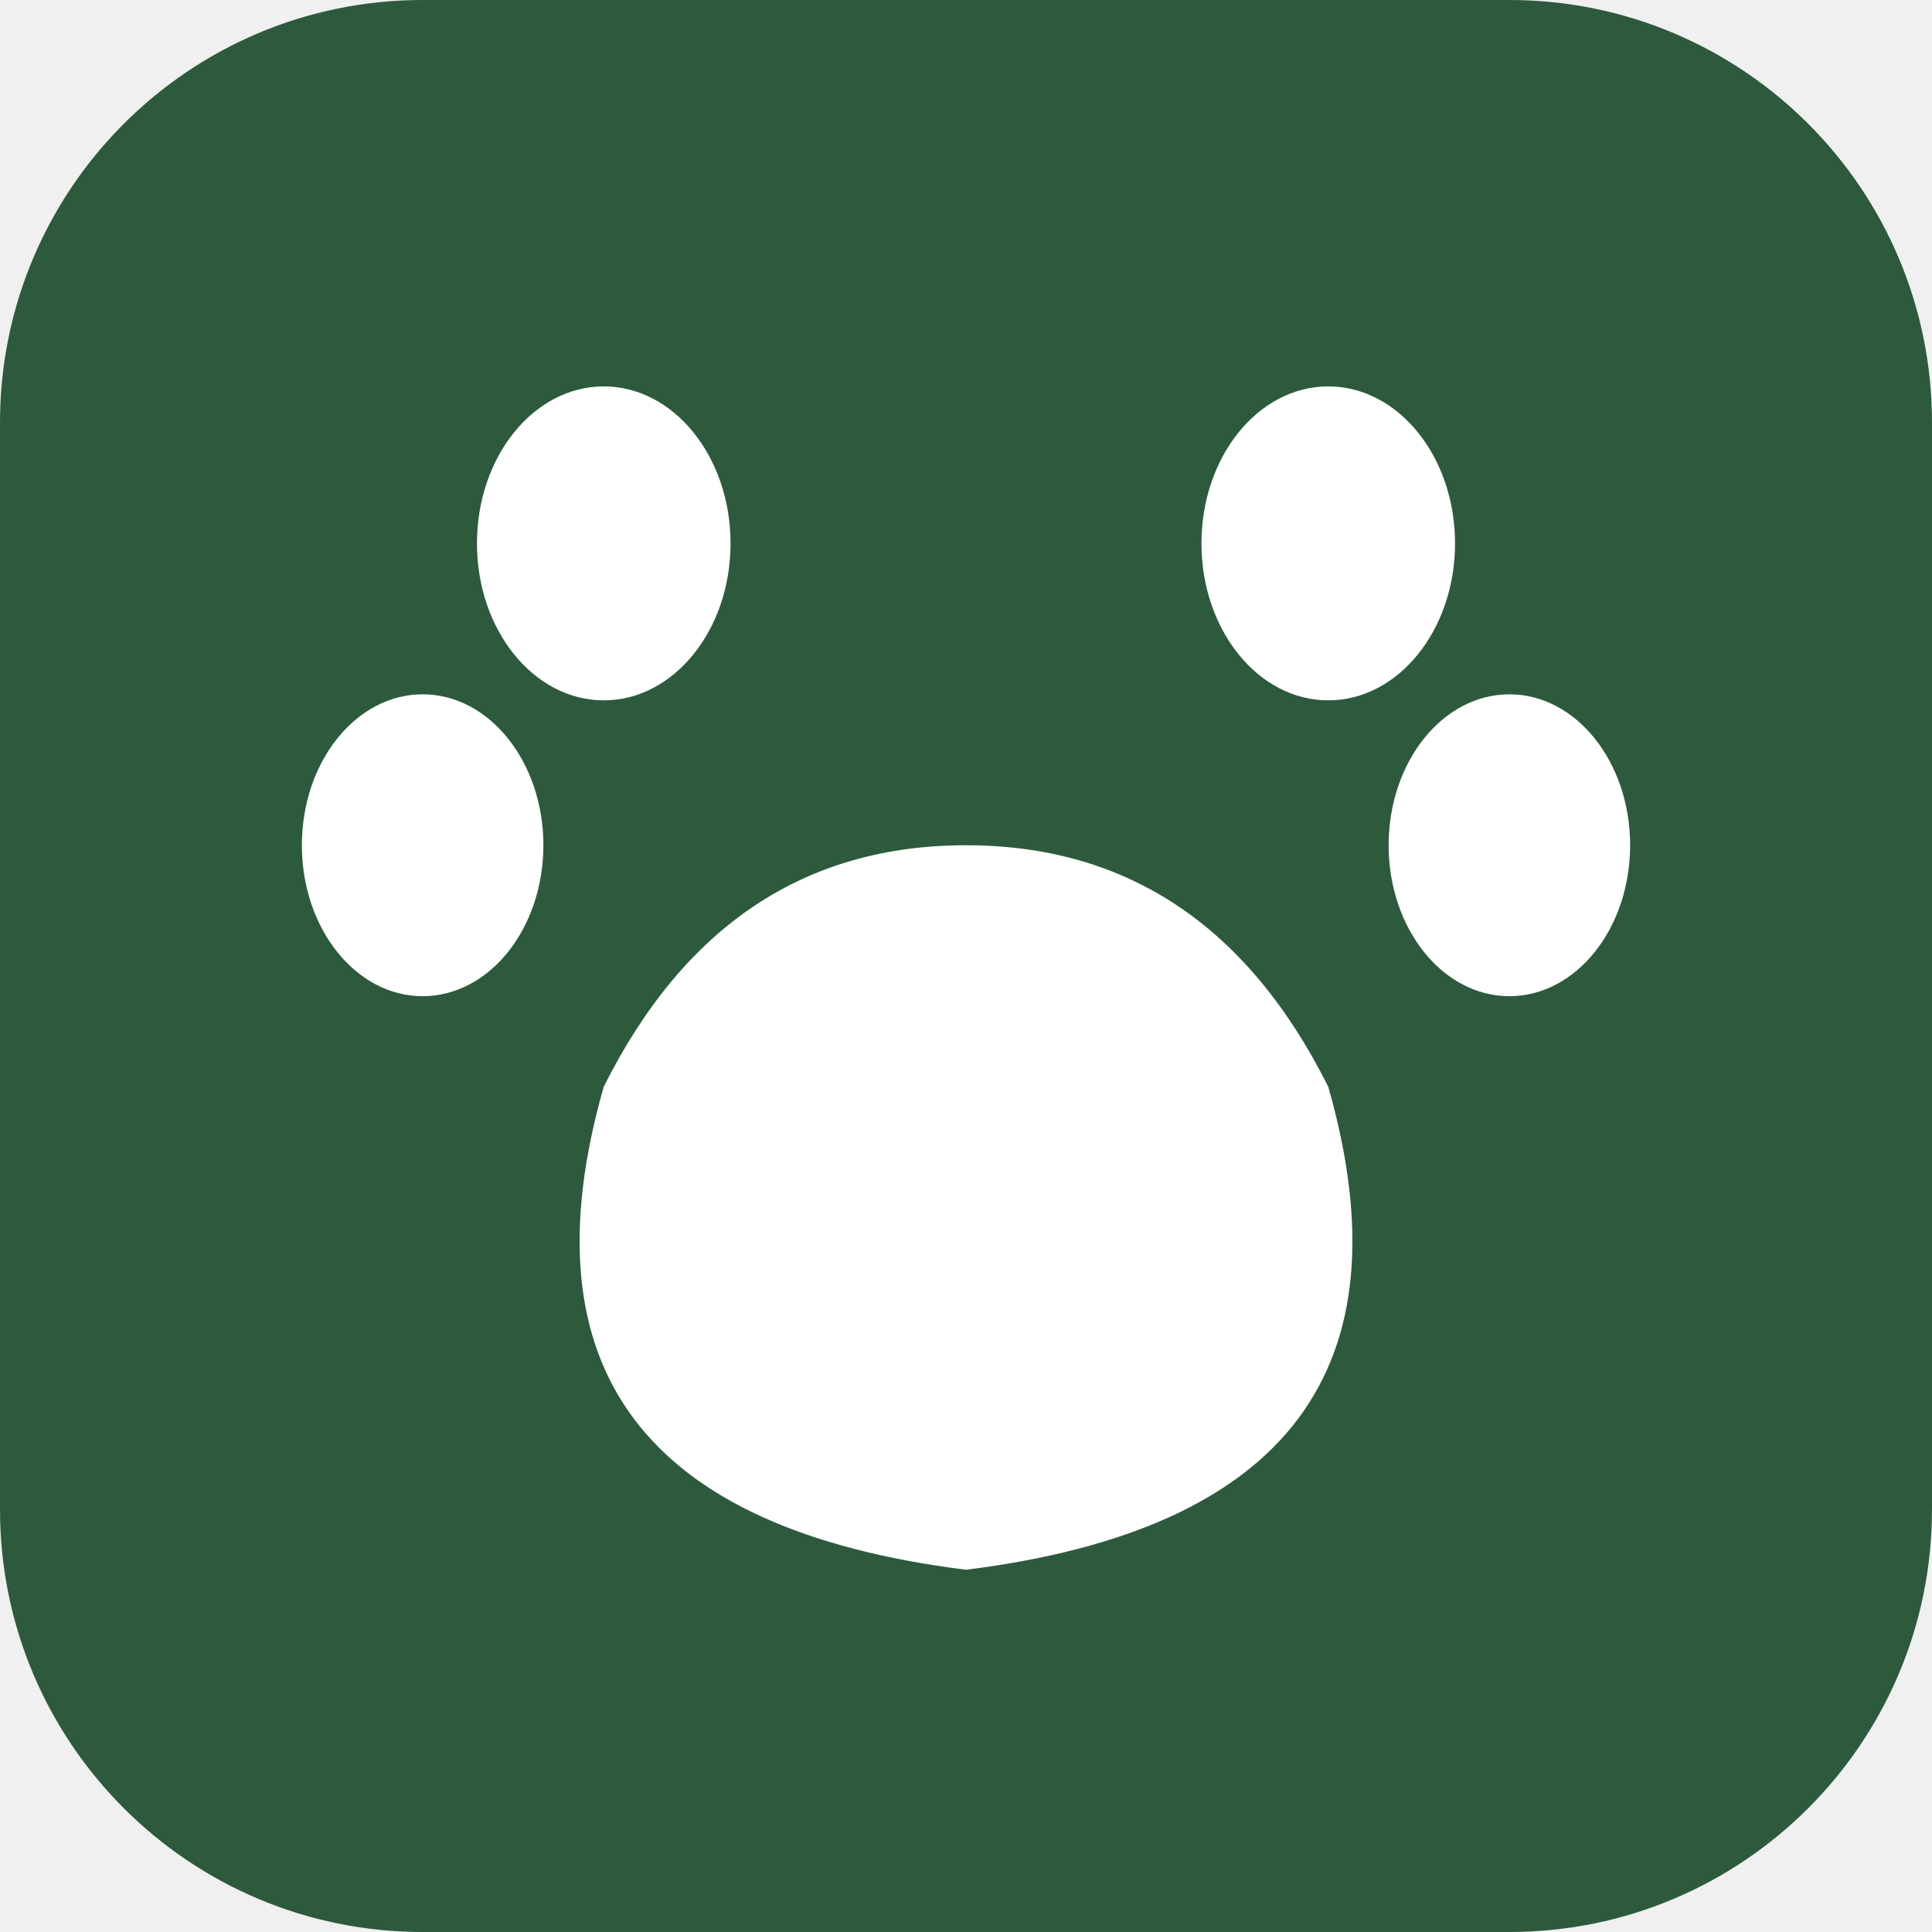
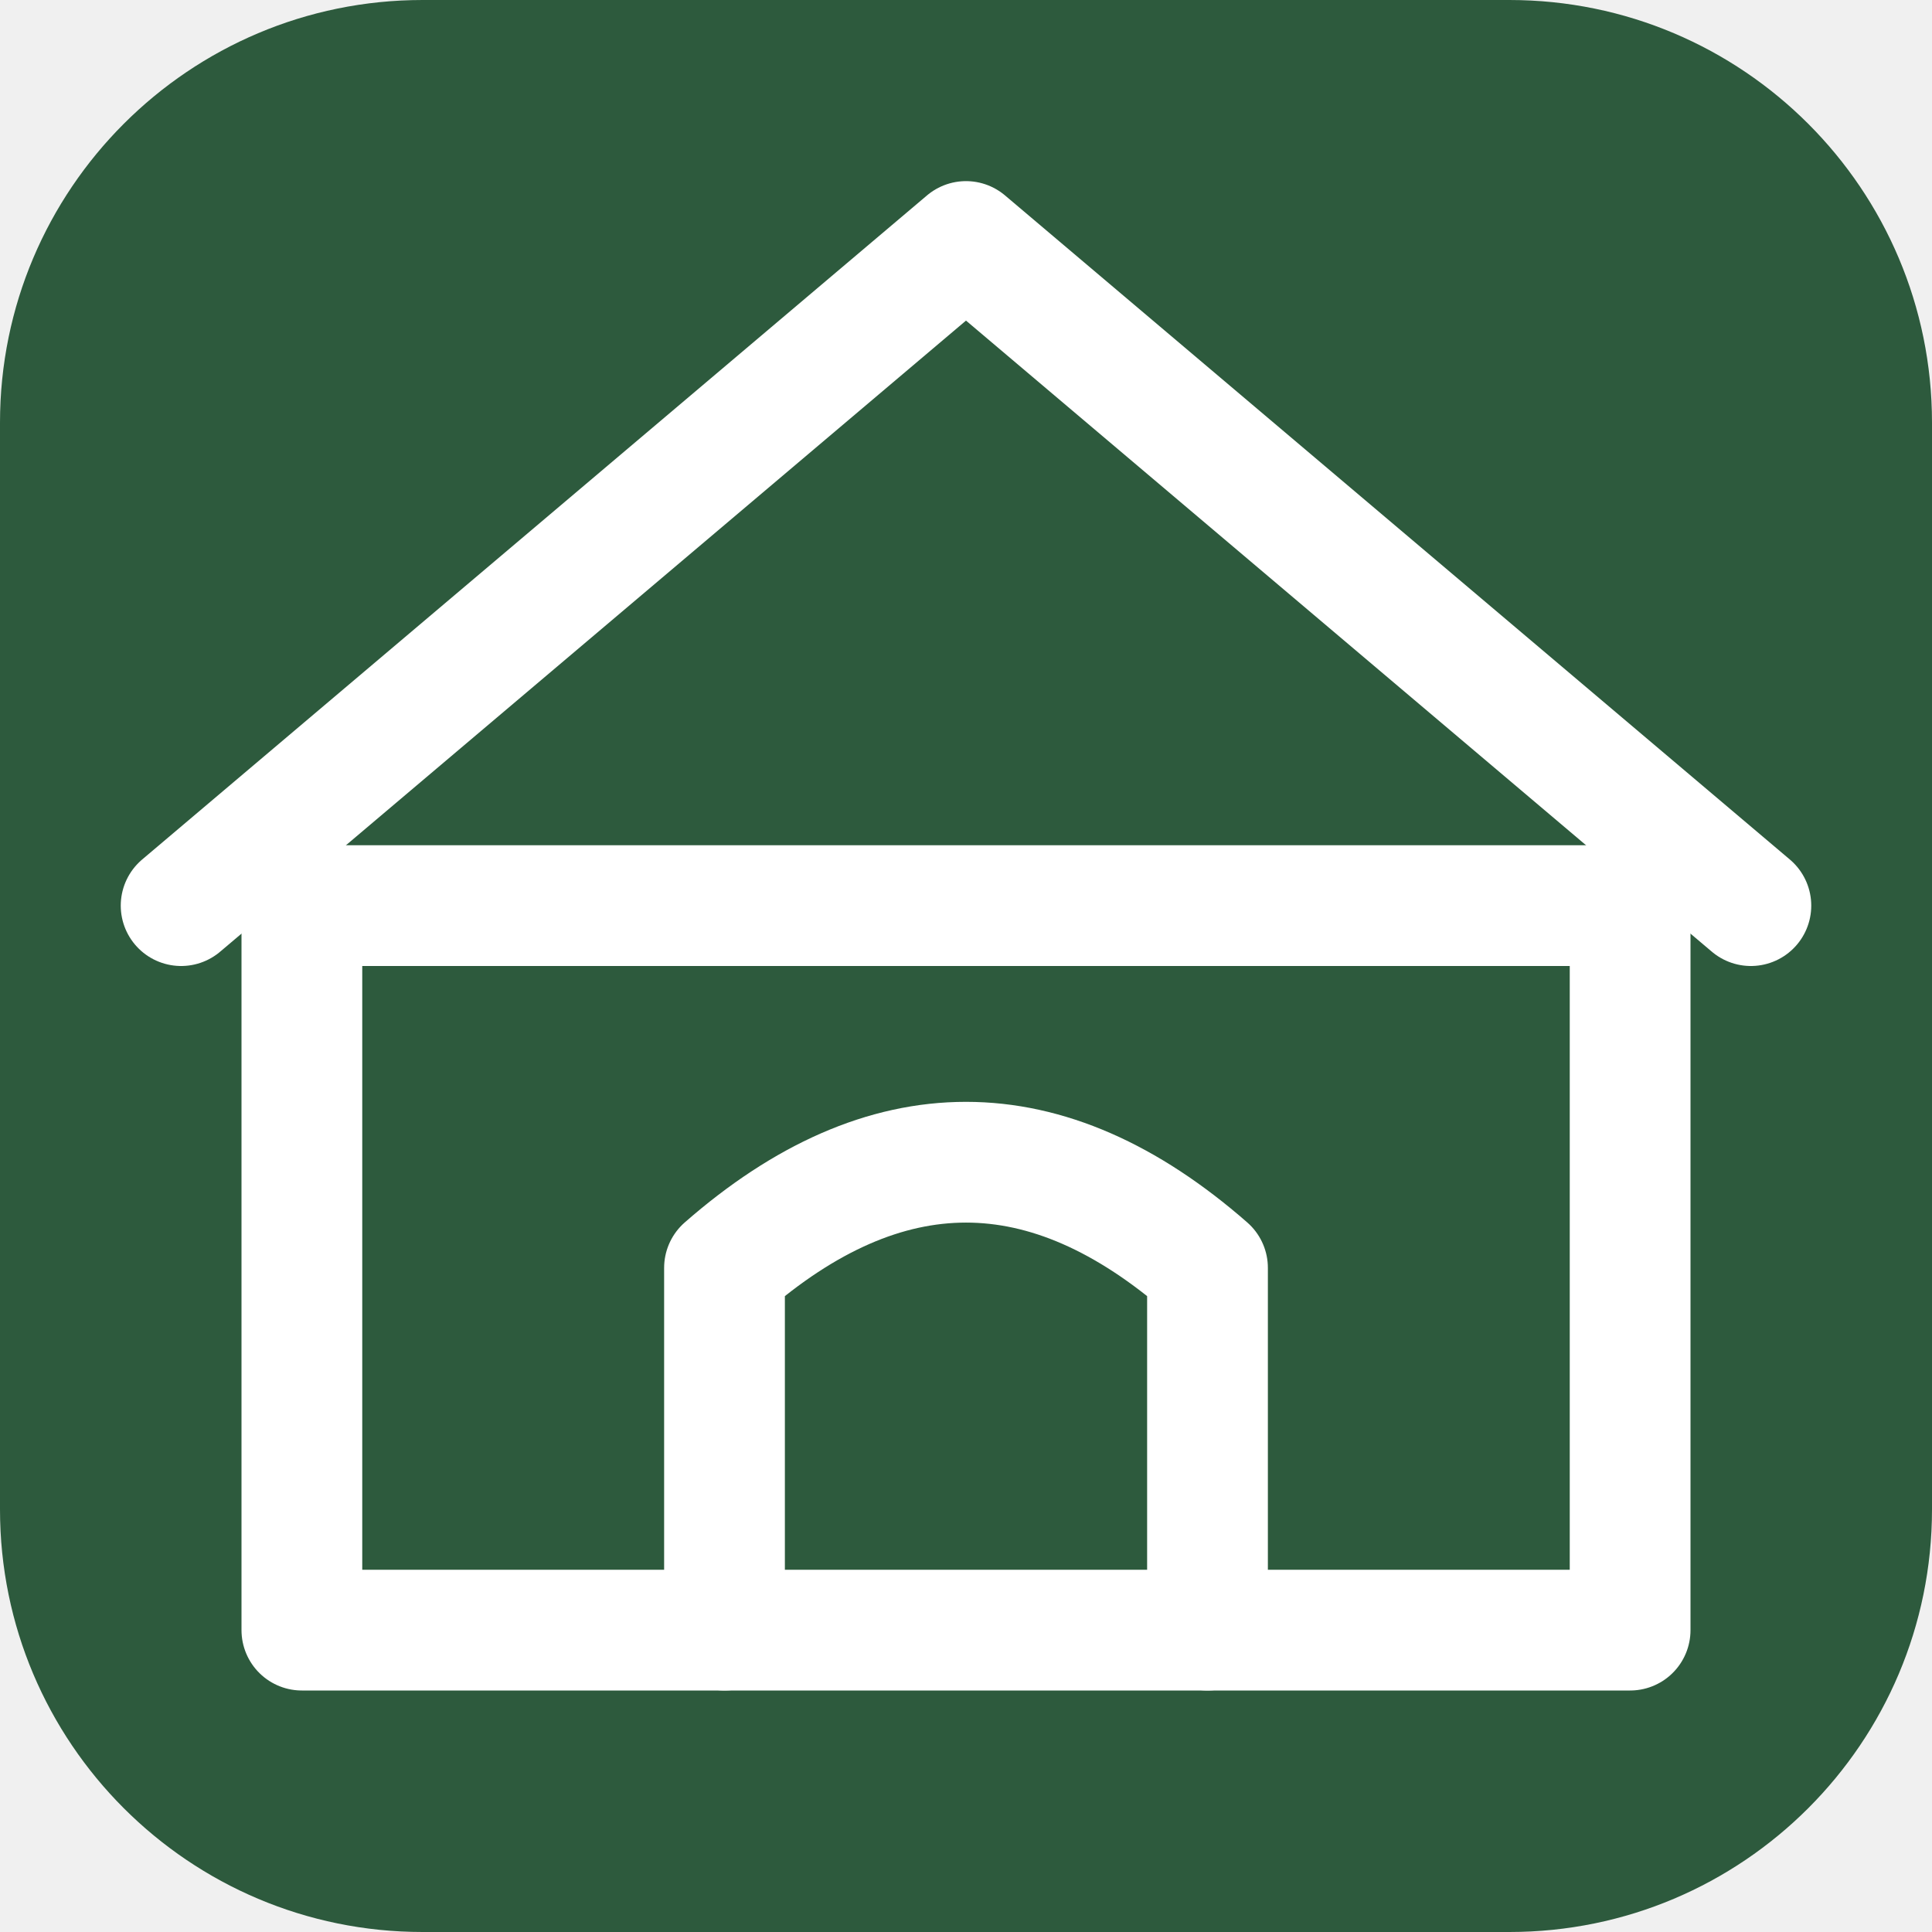
<svg xmlns="http://www.w3.org/2000/svg" viewBox="0 0 32 32">
  <rect width="32" height="32" rx="7" fill="#2d5a3d" />
-   <ellipse cx="10" cy="9" rx="2.1" ry="2.6" fill="white" />
-   <ellipse cx="22" cy="9" rx="2.1" ry="2.6" fill="white" />
-   <ellipse cx="7" cy="14" rx="2" ry="2.5" fill="white" />
-   <ellipse cx="25" cy="14" rx="2" ry="2.5" fill="white" />
-   <path d="M 10 18 Q 8 25 16 26 Q 24 25 22 18 Q 20 14 16 14 Q 12 14 10 18 Z" fill="white" />
+   <g stroke="white" stroke-width="2" stroke-linecap="round" stroke-linejoin="round" fill="none">
+     <path d="M5 15 L5 27 L27 27 L27 15" />
+     <polyline points="3,15 16,4 29,15" />
+     <line x1="5" y1="15" x2="27" y2="15" />
+     <path d="M12 27 L12 21 Q16 17.5 20 21 L20 27" />
+   </g>
</svg>
